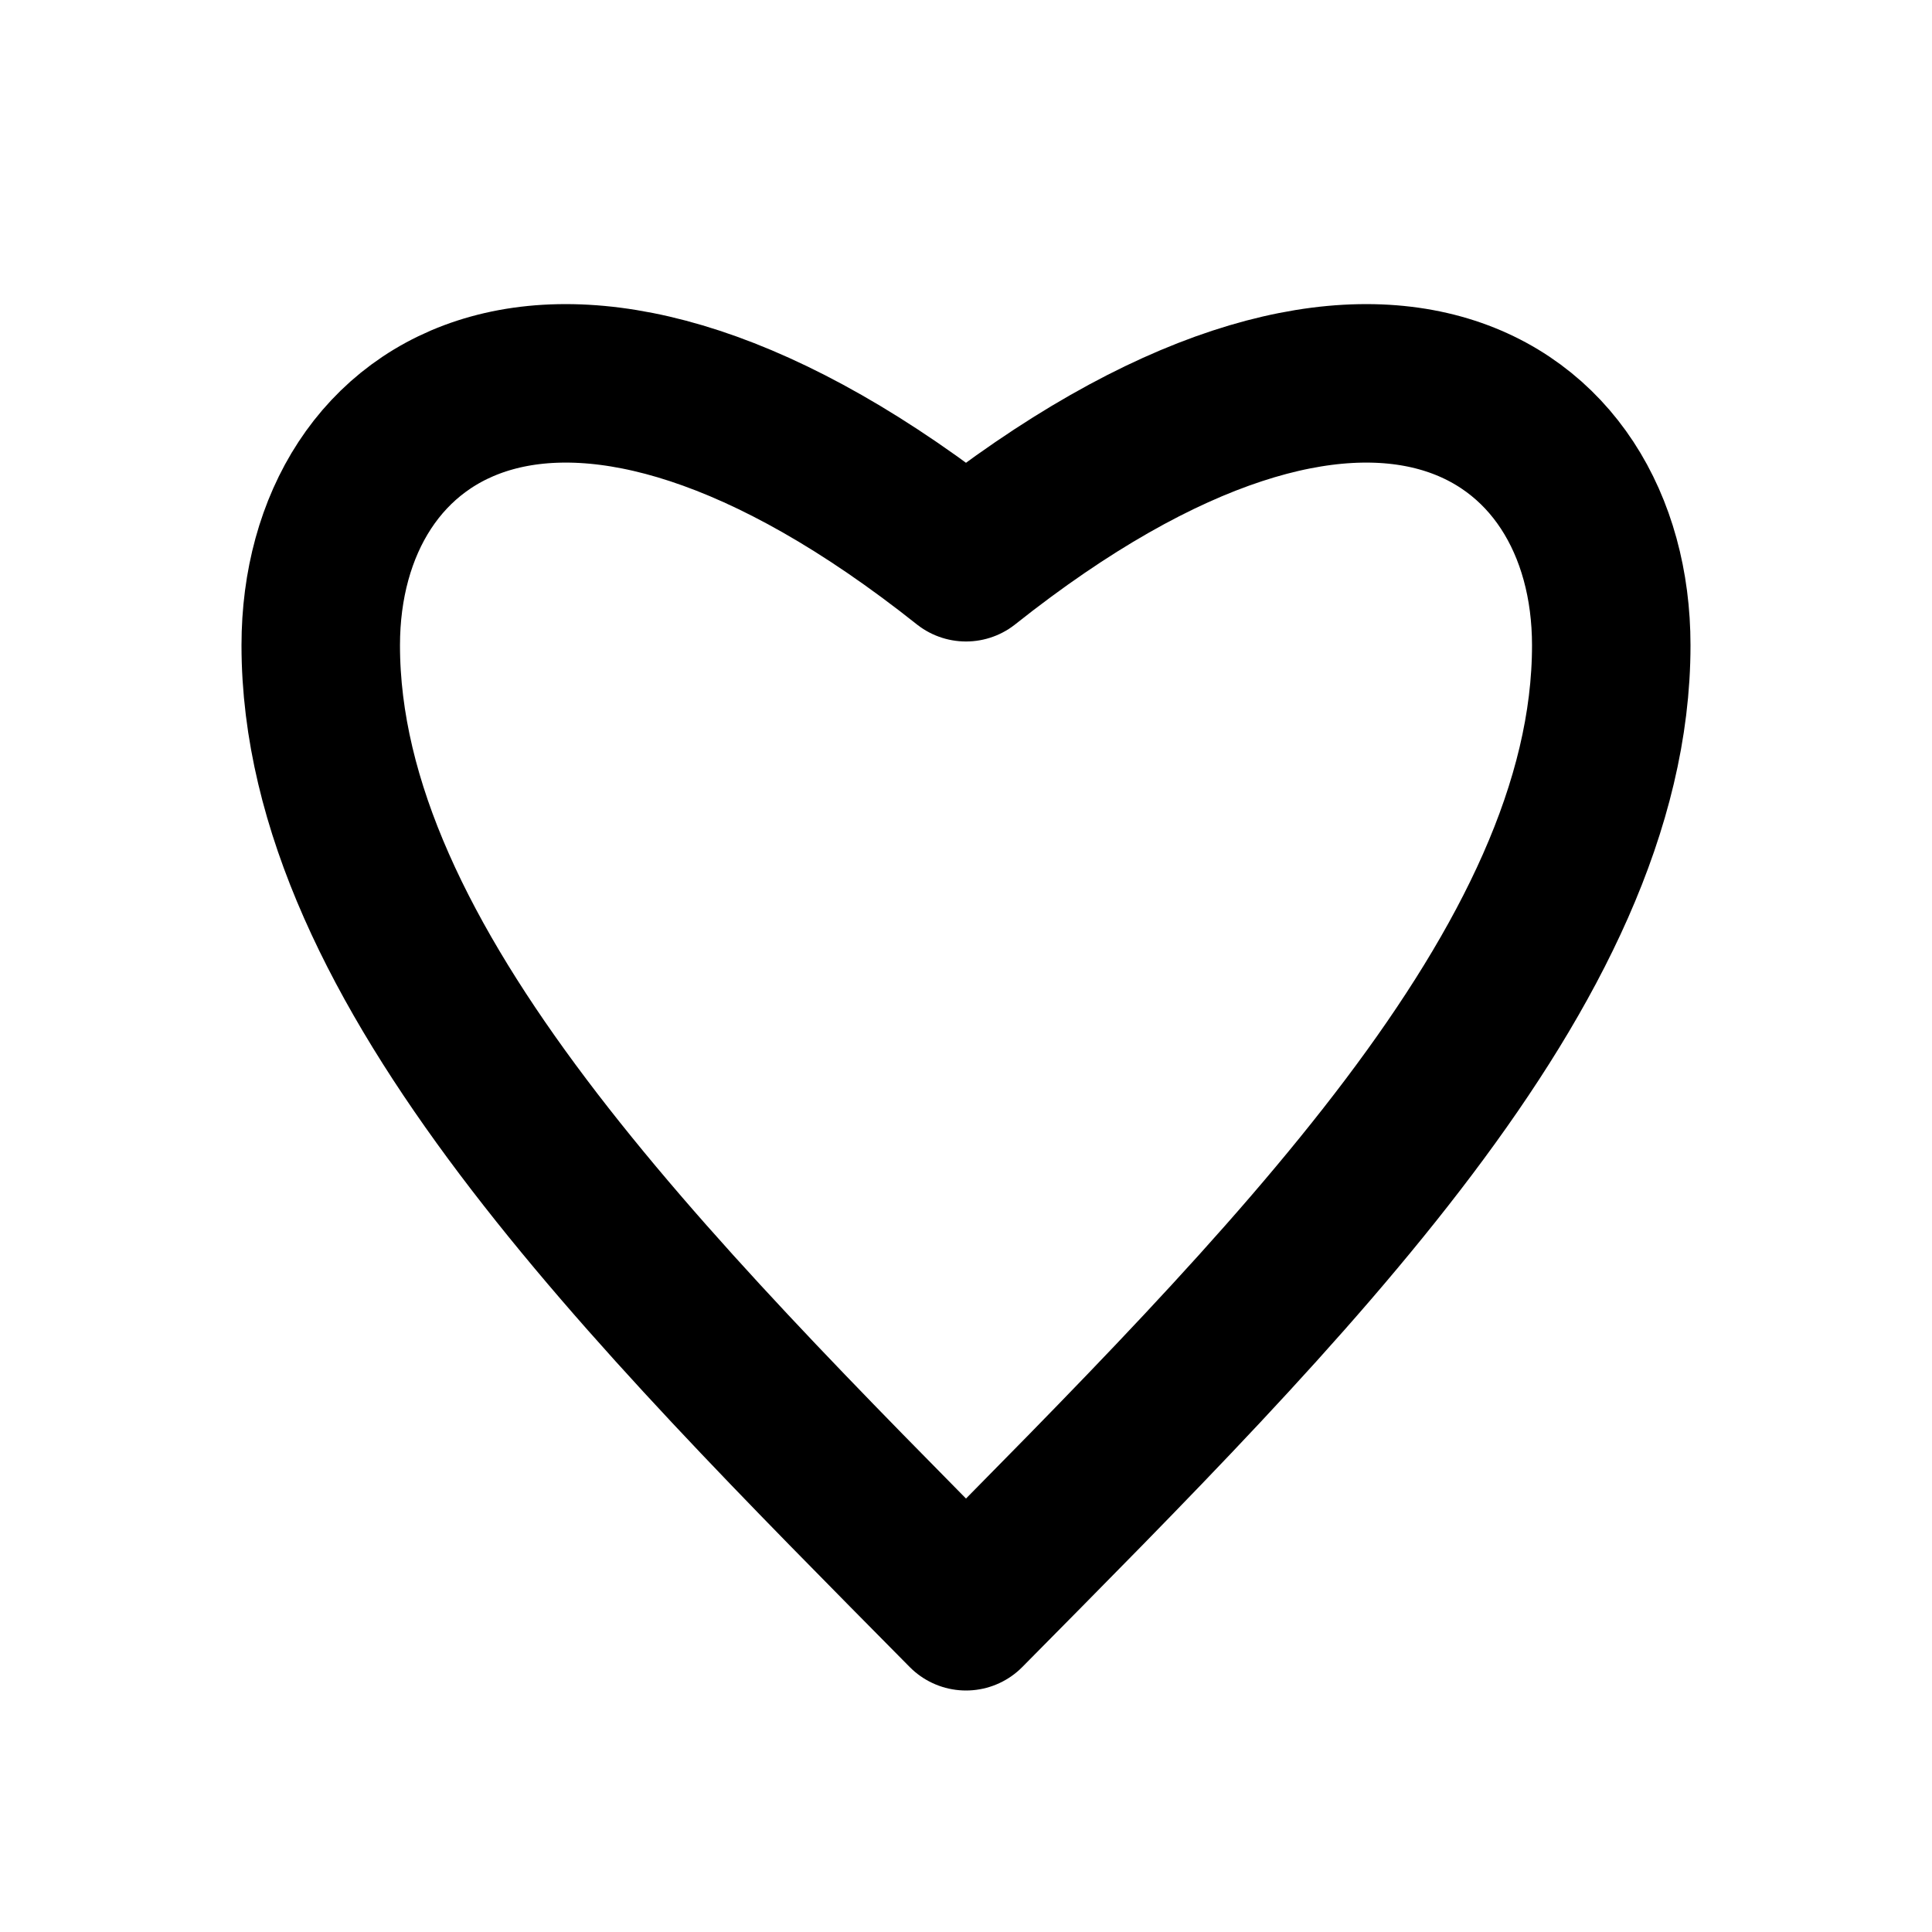
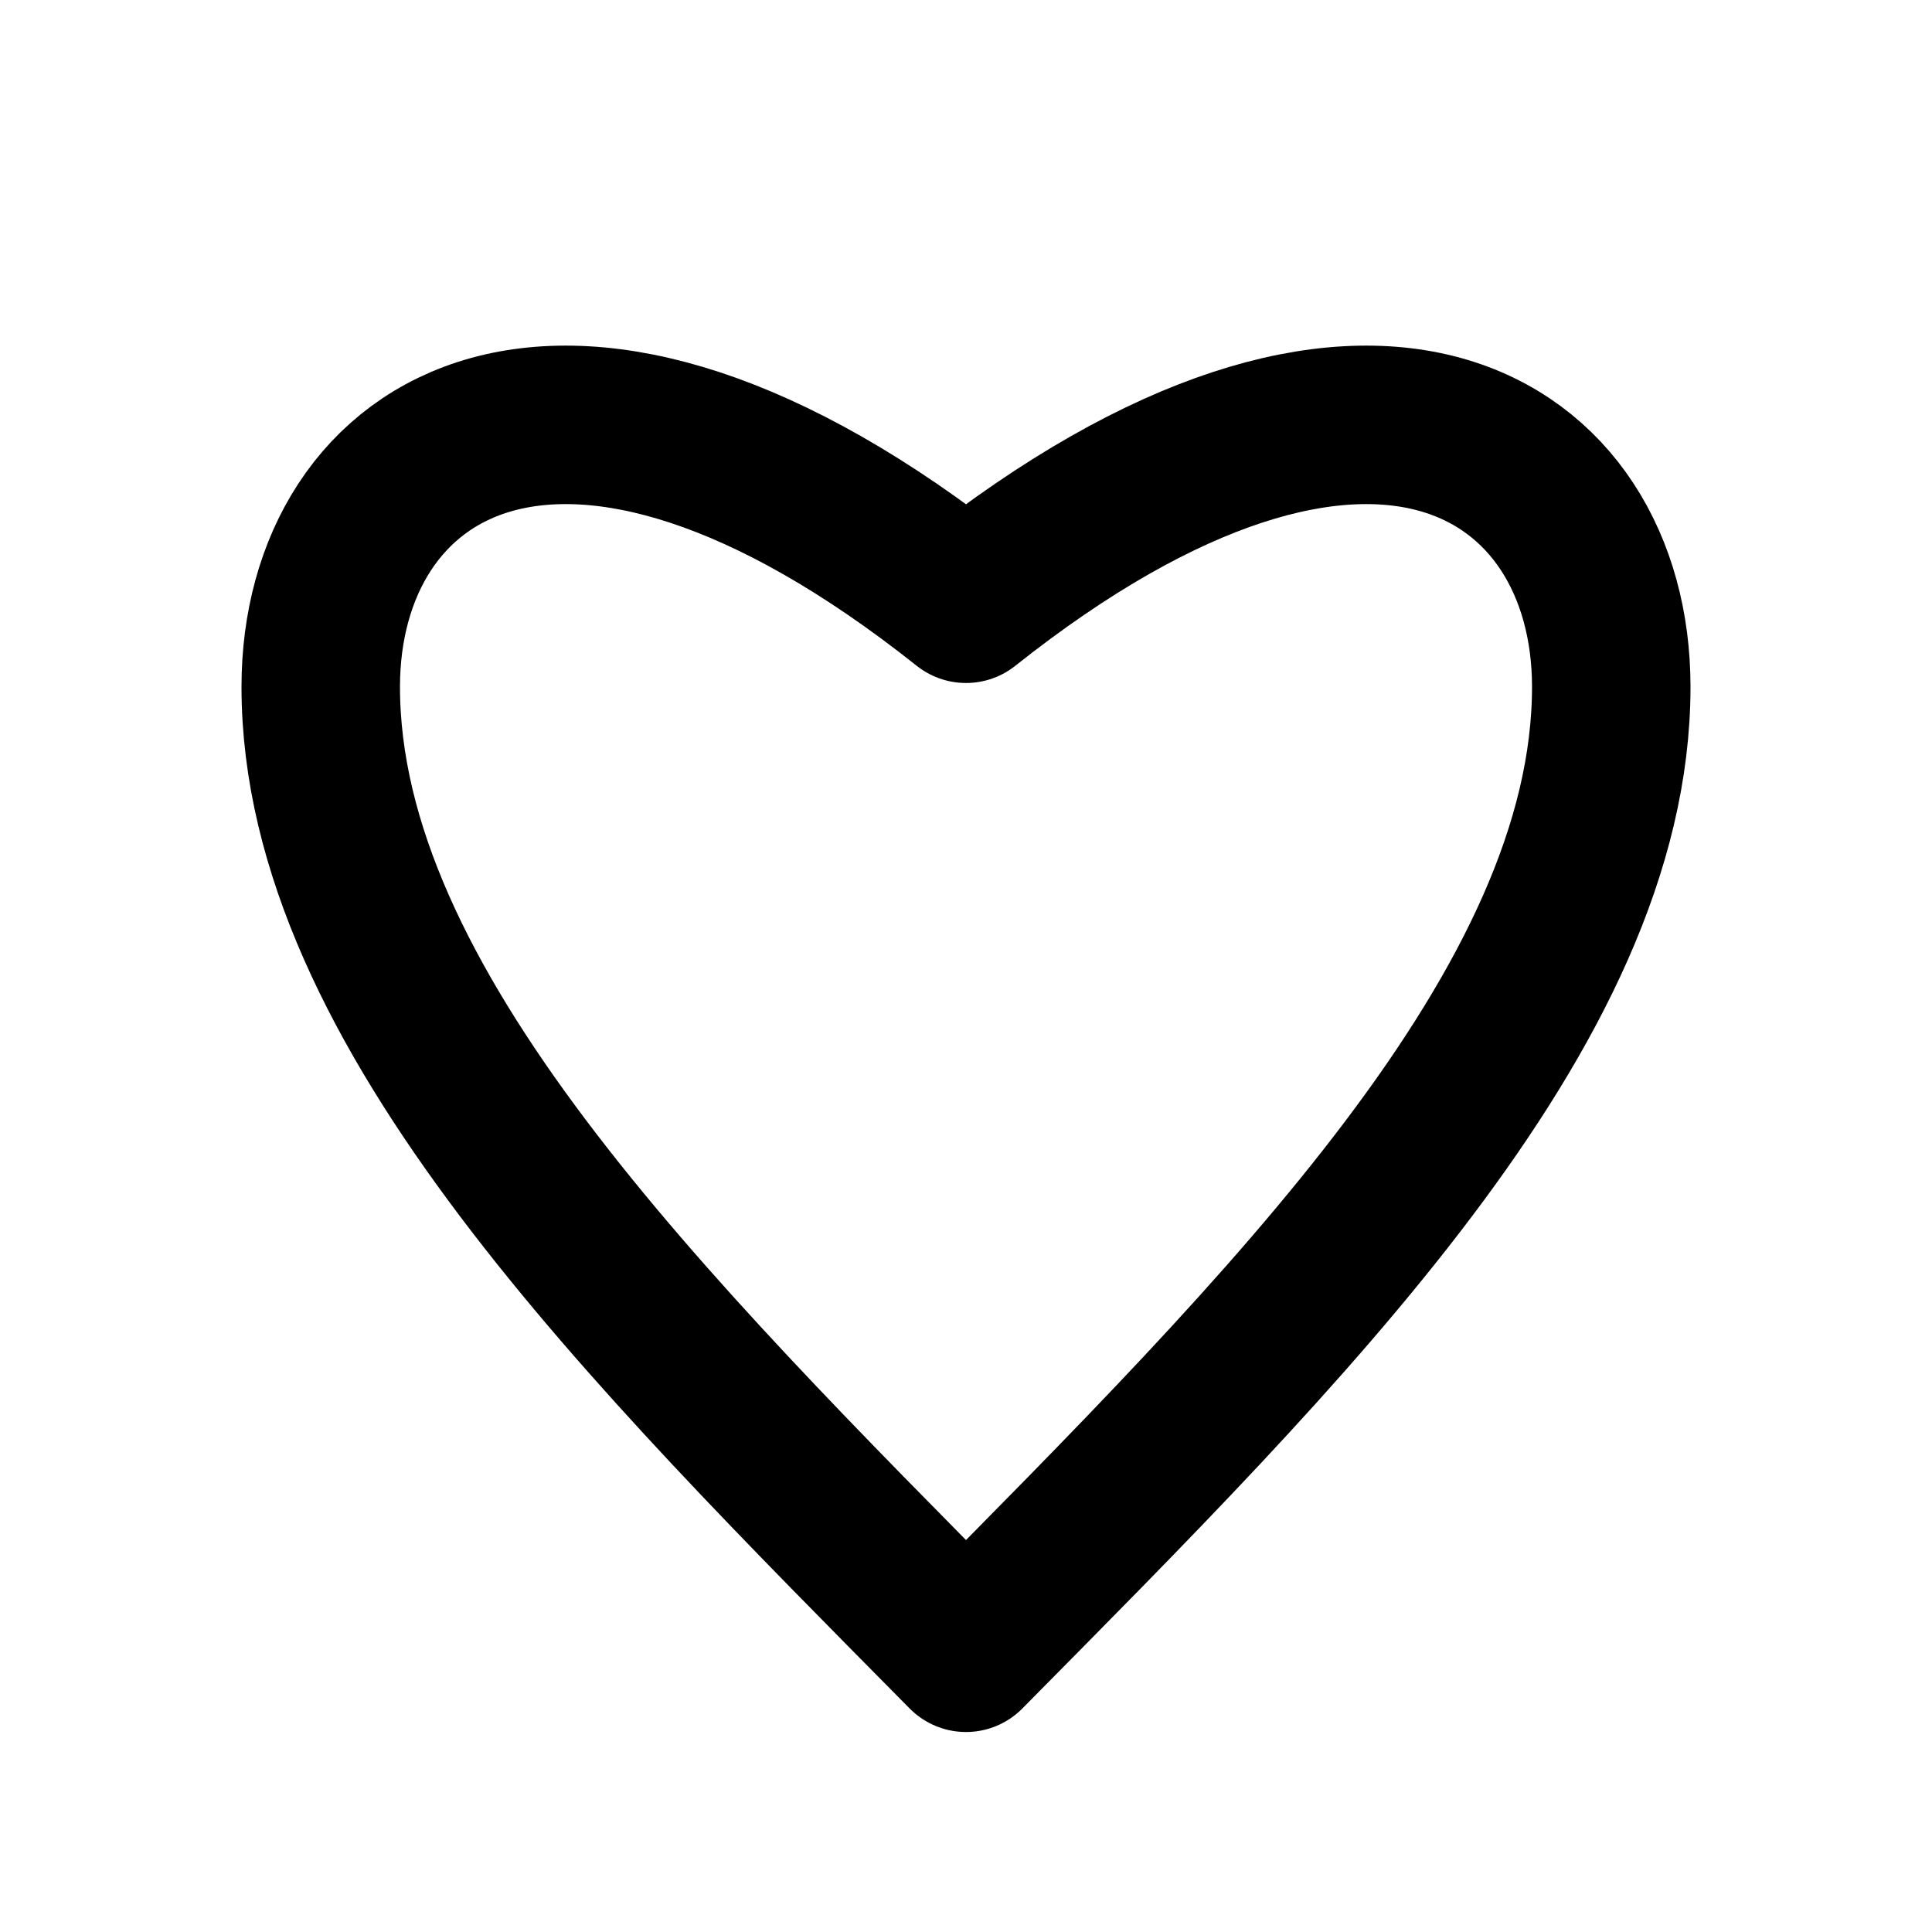
<svg xmlns="http://www.w3.org/2000/svg" viewBox="0 0 512 512">
-   <path d="M256 427 C171 341 85 256 85 171 C85 107 149 64 256 149 C363 64 427 107 427 171 C427 256 341 341 256 427 Z" fill="none" stroke="currentColor" stroke-width="42" stroke-linecap="round" stroke-linejoin="round" />
+   <path d="M256 438 C171 352 85 267 85 182 C85 118 149 75 256 160 C363 75 427 118 427 182 C427 267 341 352 256 438 Z" fill="none" stroke="currentColor" stroke-width="42" stroke-linecap="round" stroke-linejoin="round" />
</svg>
